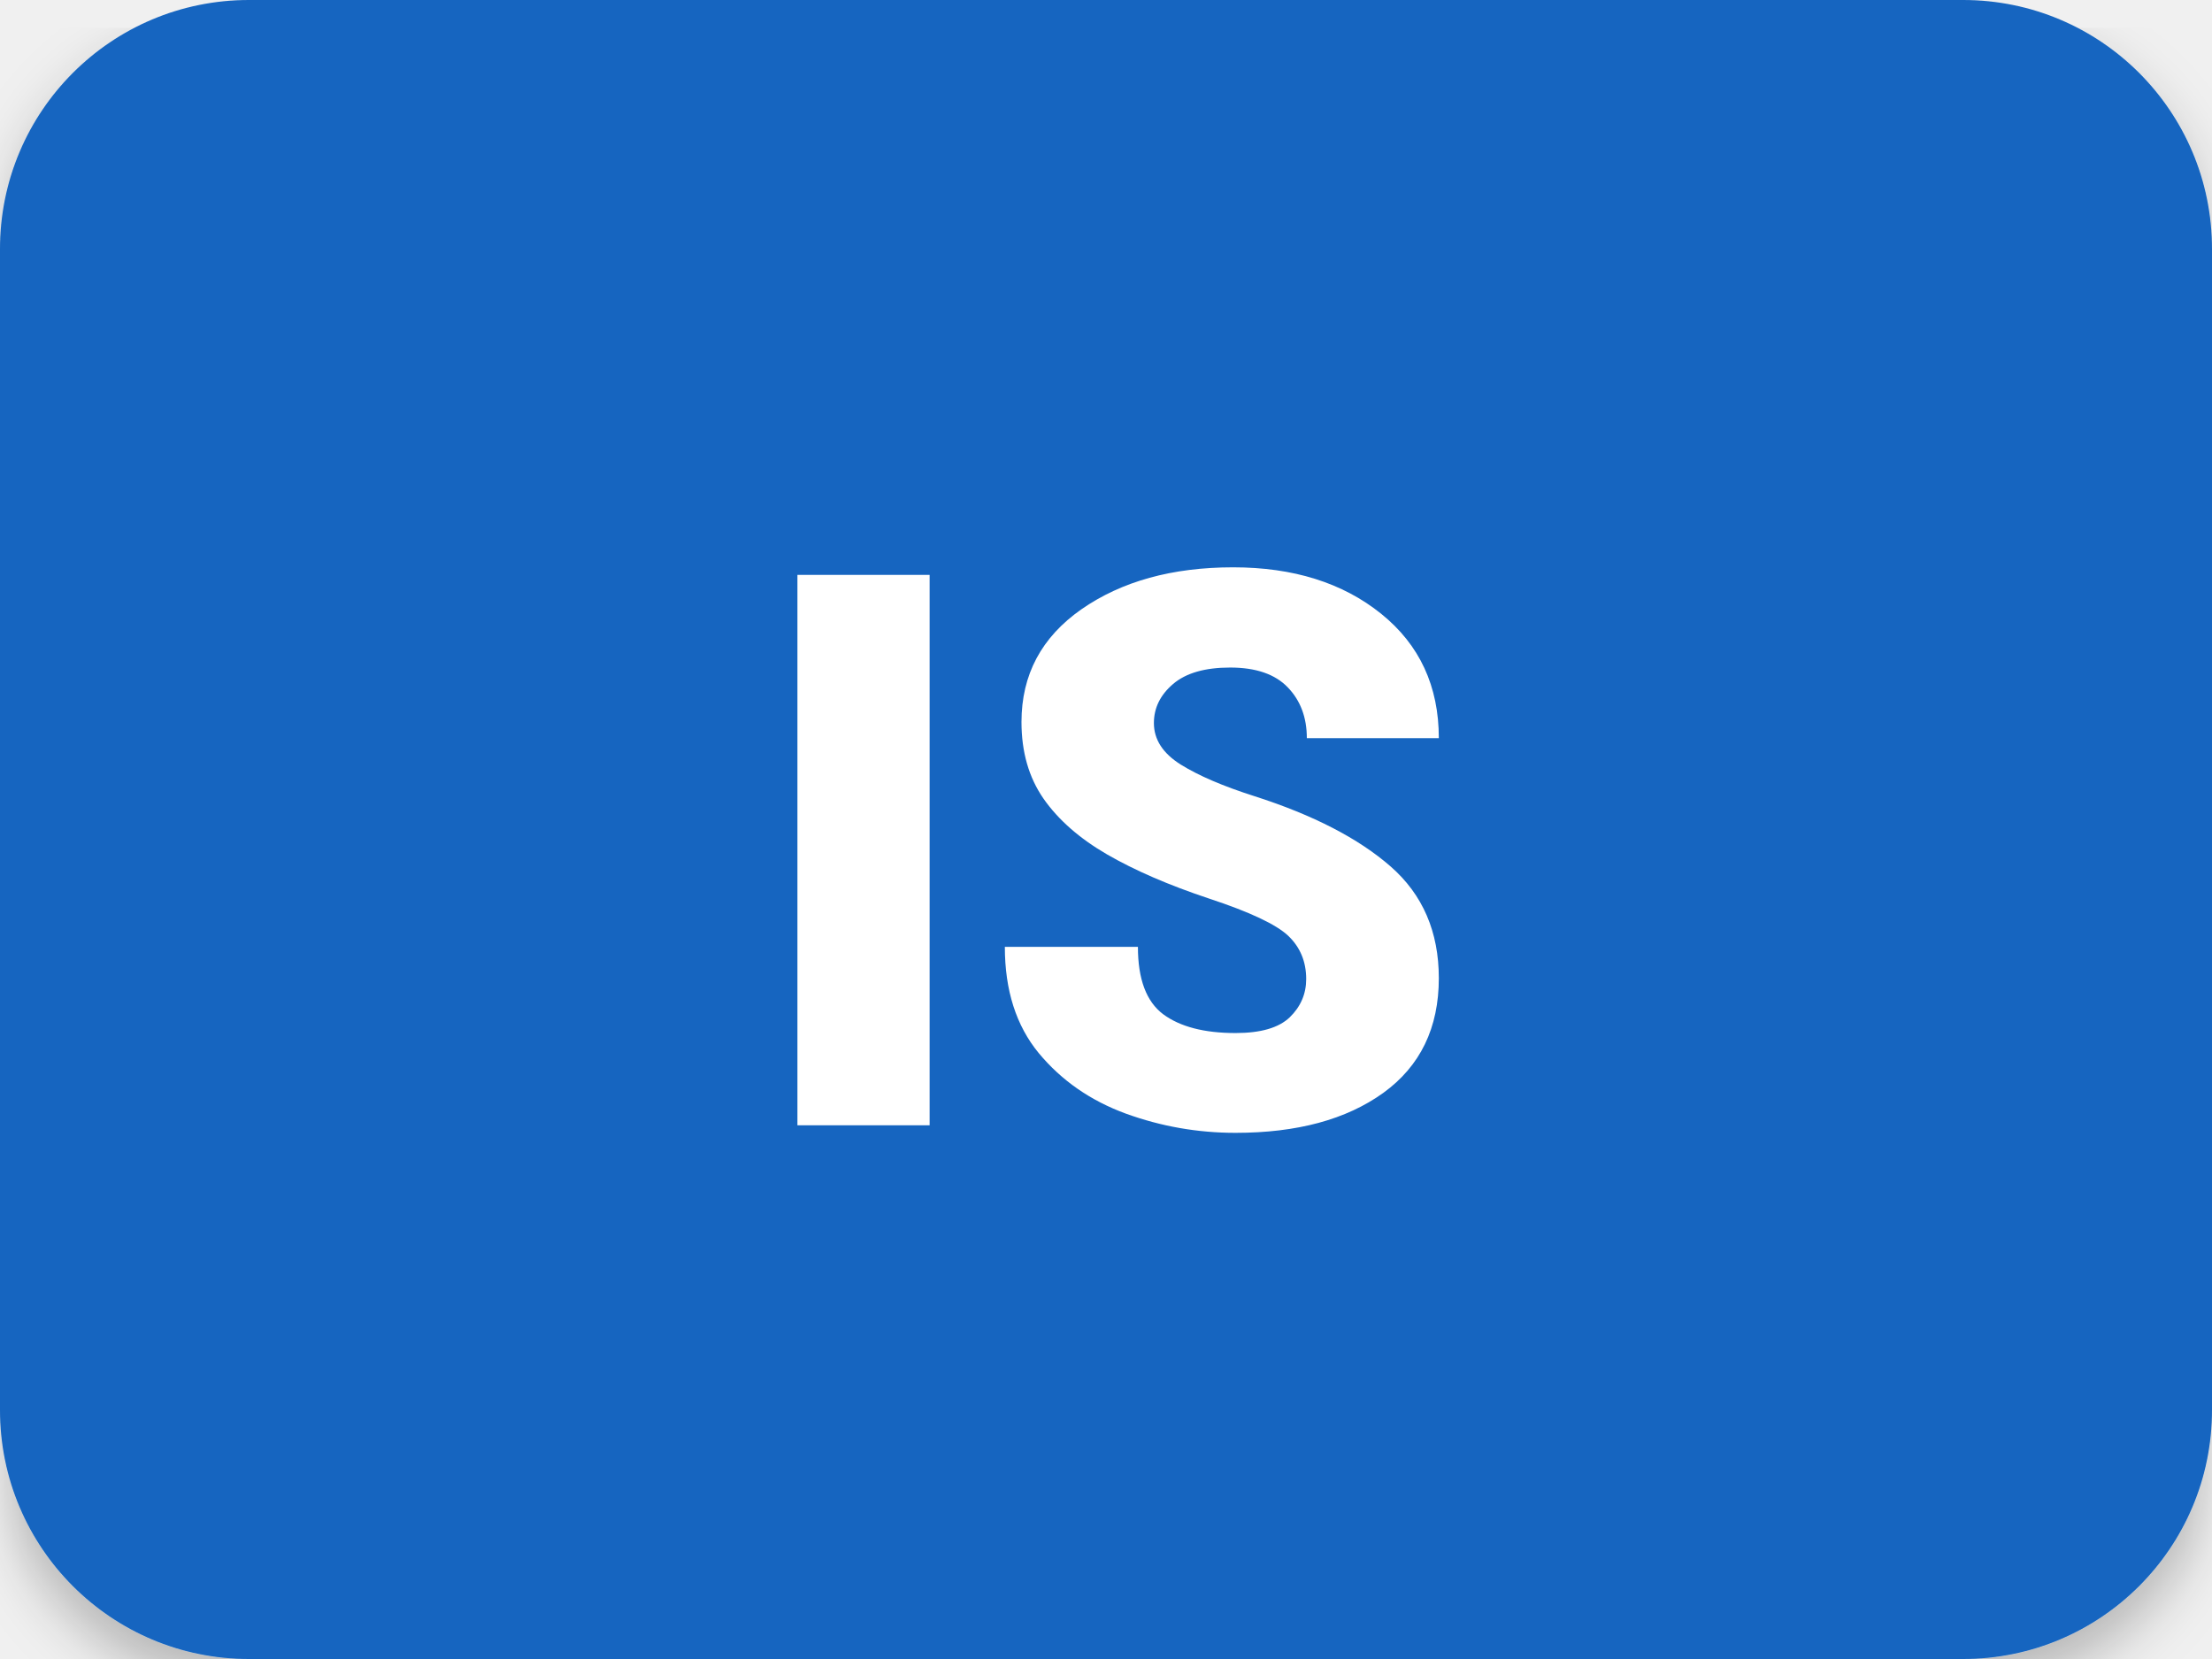
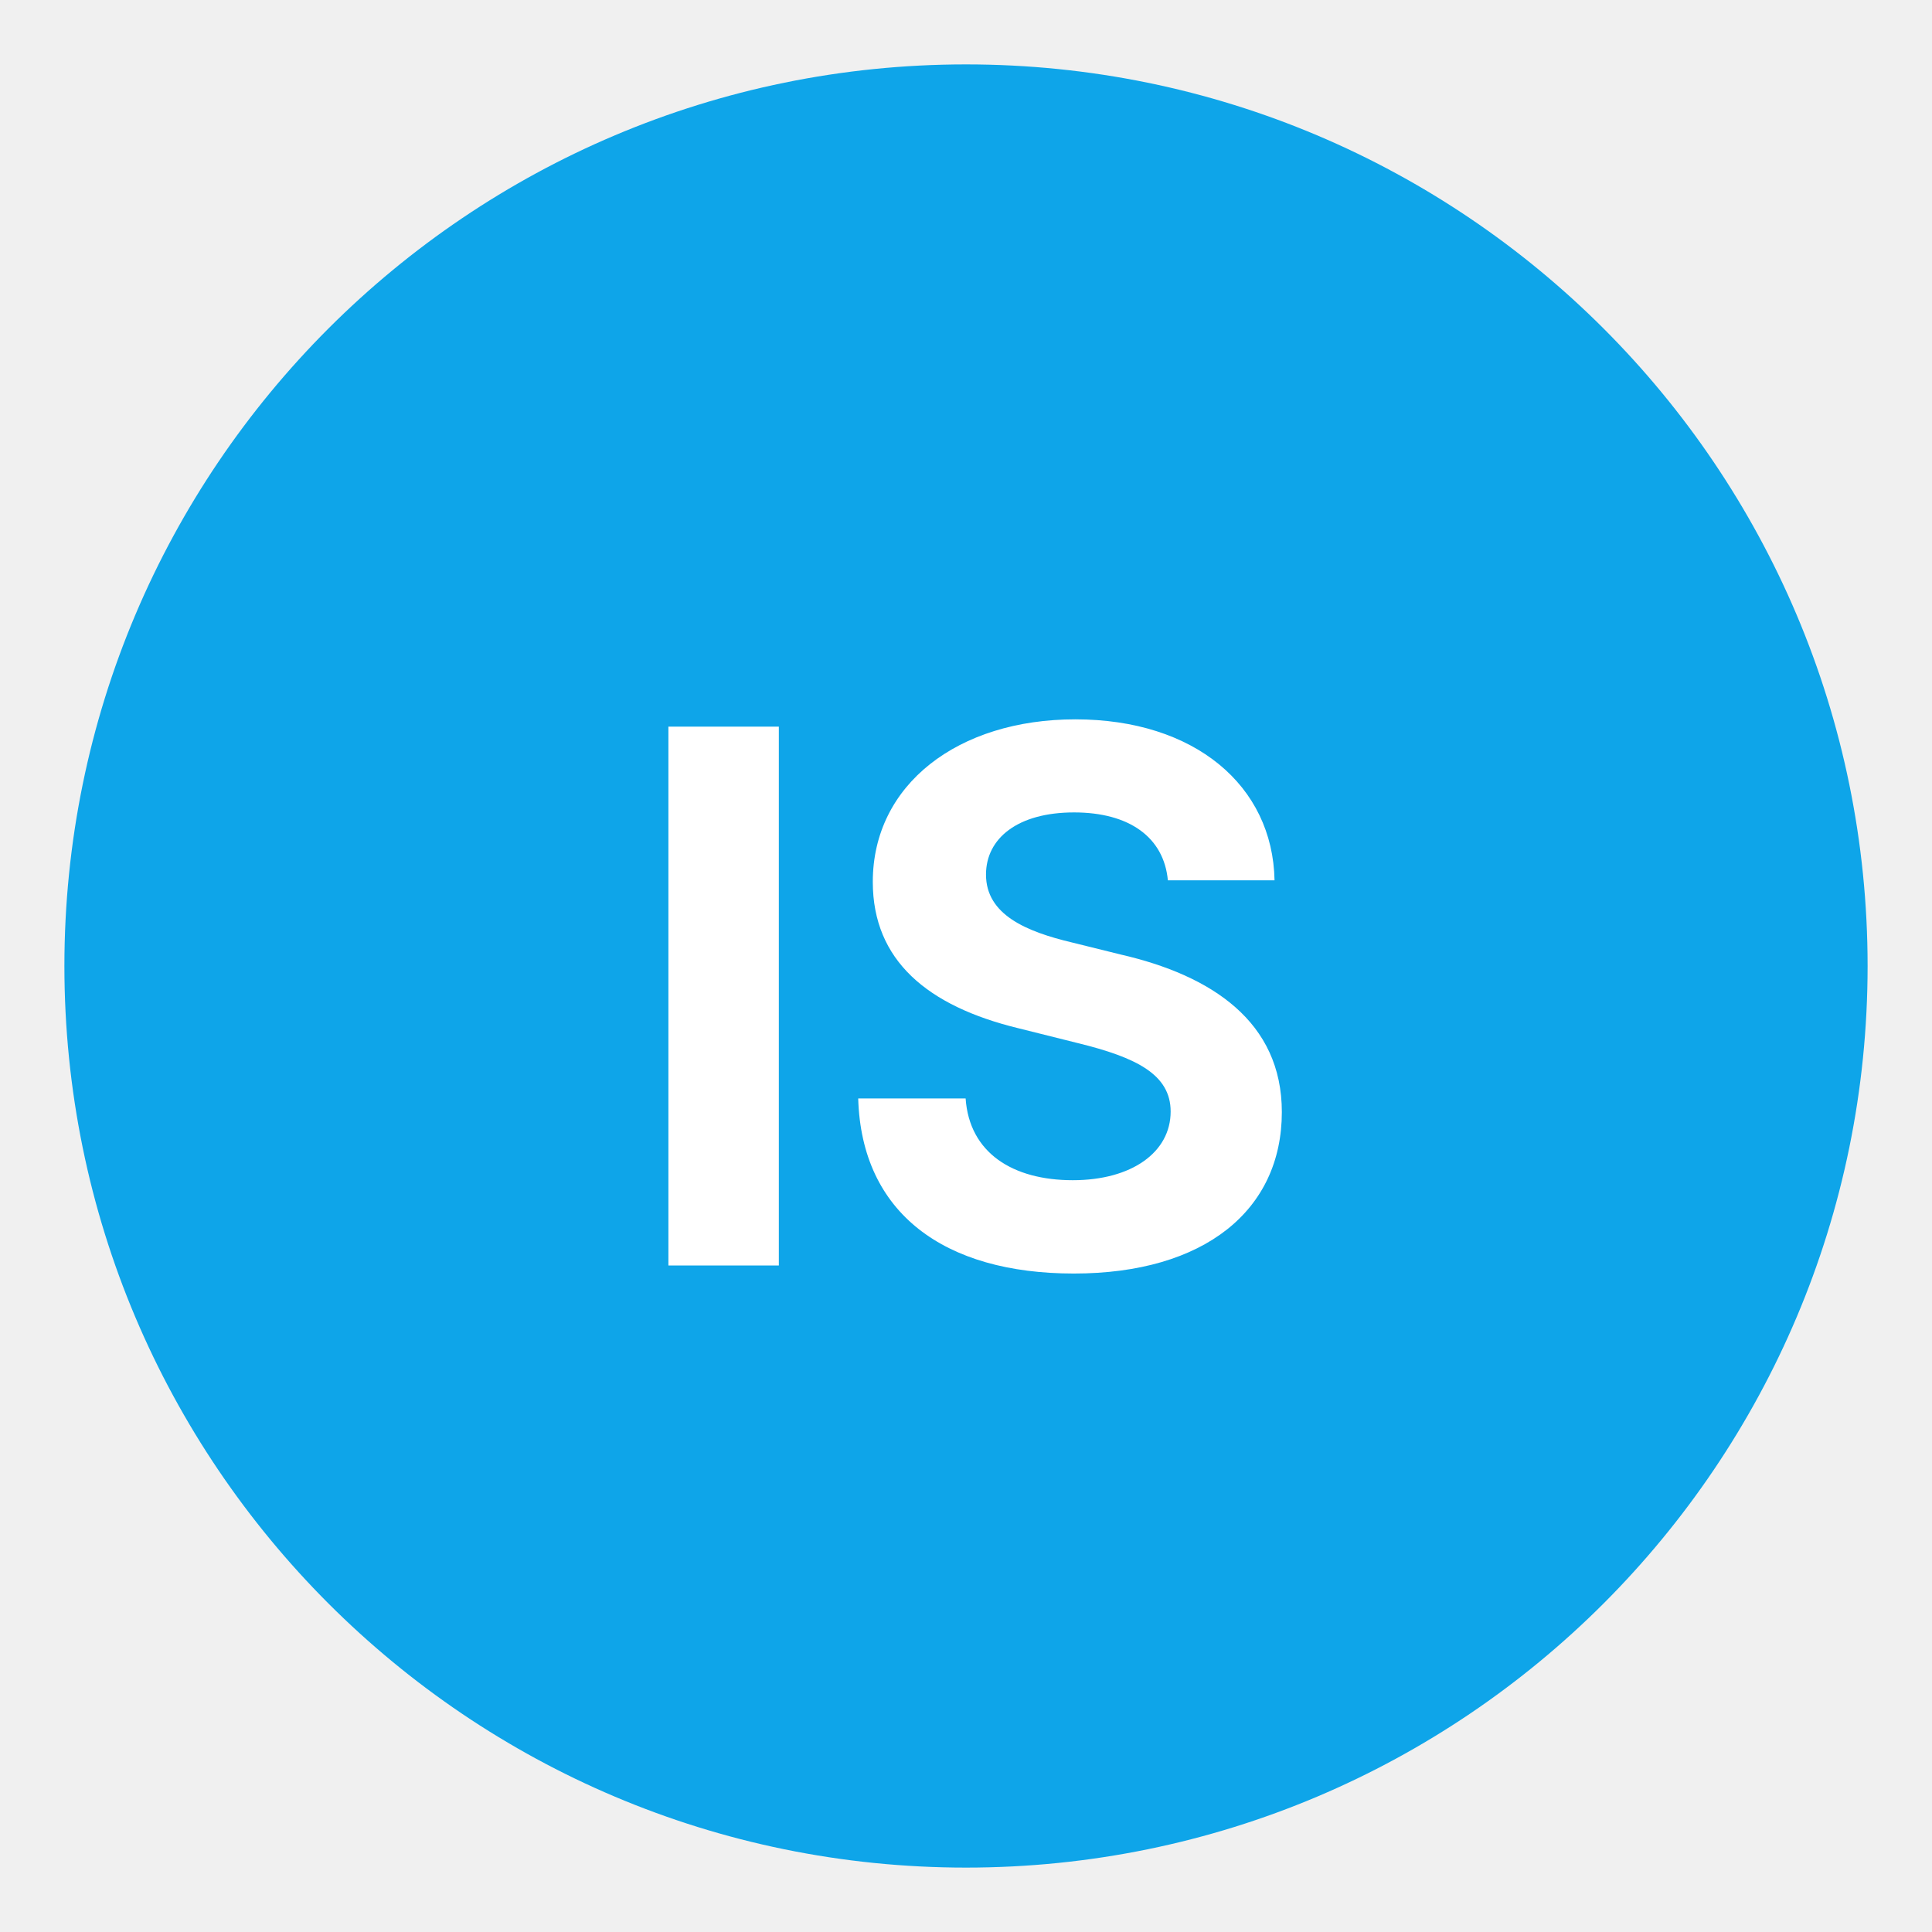
- <svg xmlns="http://www.w3.org/2000/svg" width="160" height="120" viewBox="0 0 160 120">
-   <defs>
-     <filter id="s" x="-20%" y="-20%" width="140%" height="140%">
-       <feDropShadow dx="0" dy="2" stdDeviation="2" flood-opacity=".25" />
-     </filter>
-   </defs>
-   <rect rx="18" ry="18" width="160" height="120" fill="#1565c0" filter="url(#s)" />
-   <text x="50%" y="55%" dominant-baseline="middle" text-anchor="middle" font-family="system-ui,Segoe UI,Roboto,Arial" font-weight="800" font-size="56" fill="#ffffff">IS</text>
+ <svg xmlns="http://www.w3.org/2000/svg" viewBox="0 0 120 120">
+   <circle cx="60" cy="60" r="56" fill="#0ea5e9" />
+   <text x="50%" y="54%" text-anchor="middle" font-size="46" font-family="Inter,Arial" fill="#fff" font-weight="700" dy=".3em">IS</text>
</svg>
